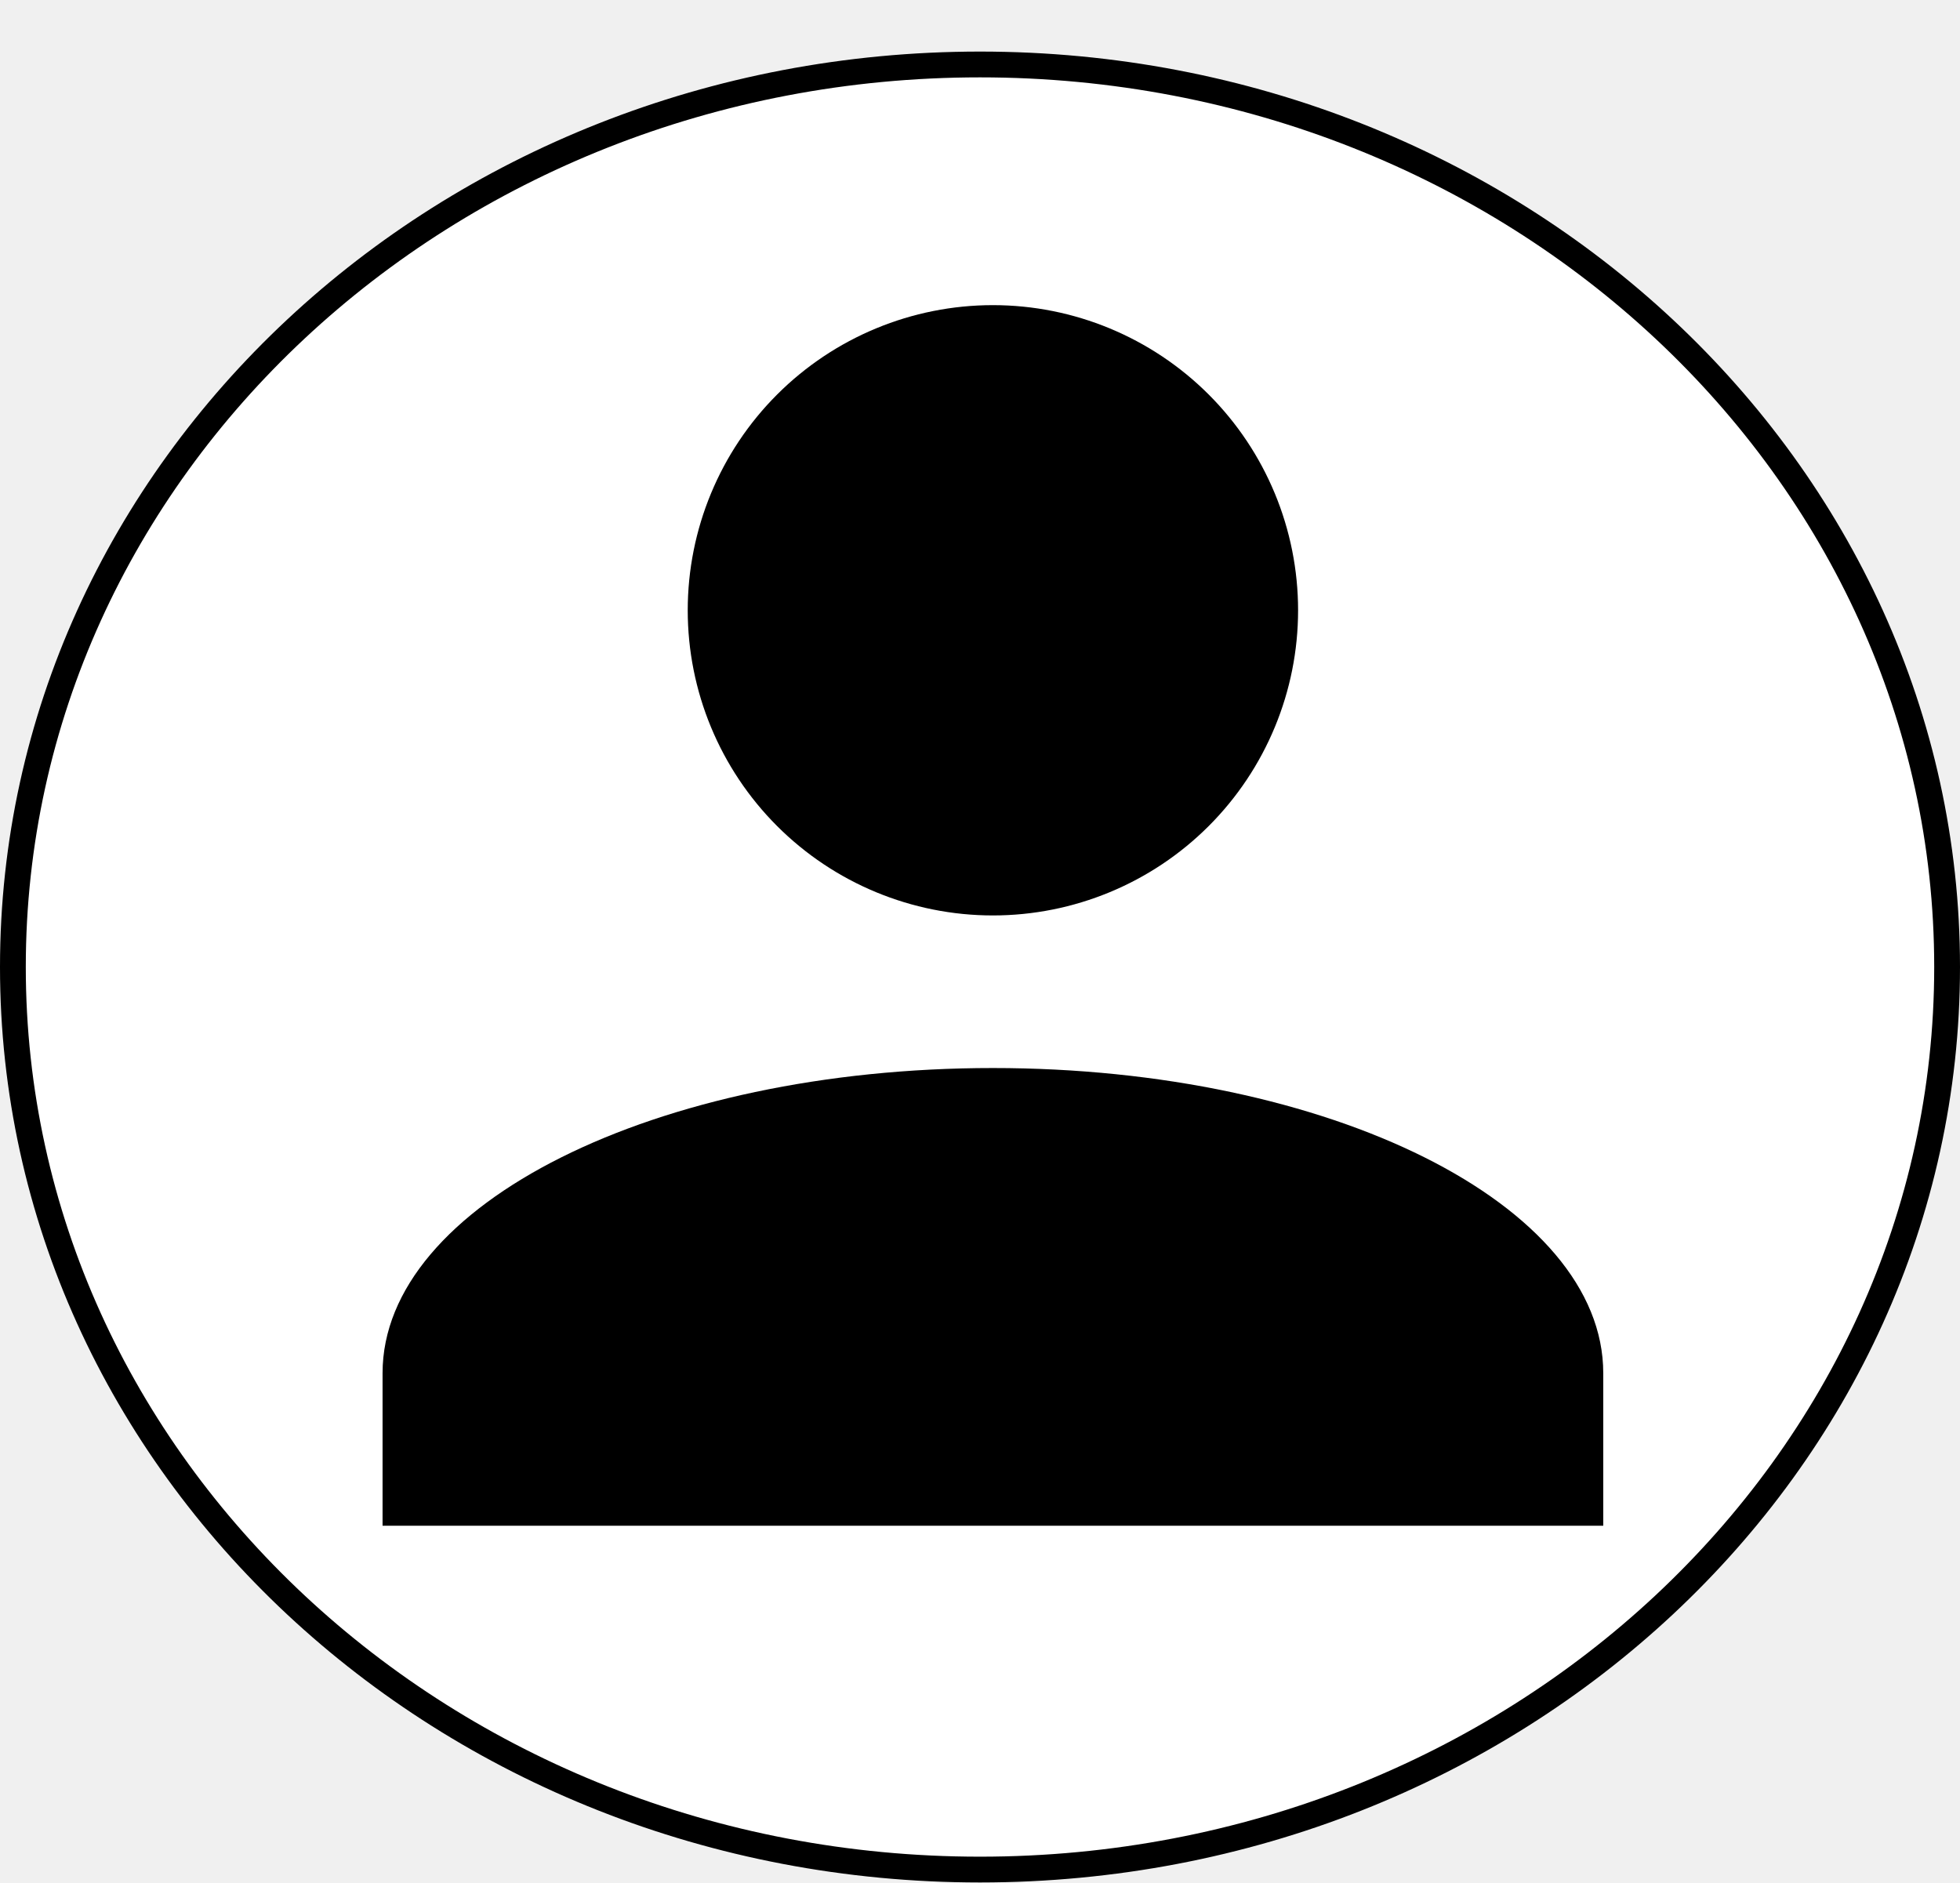
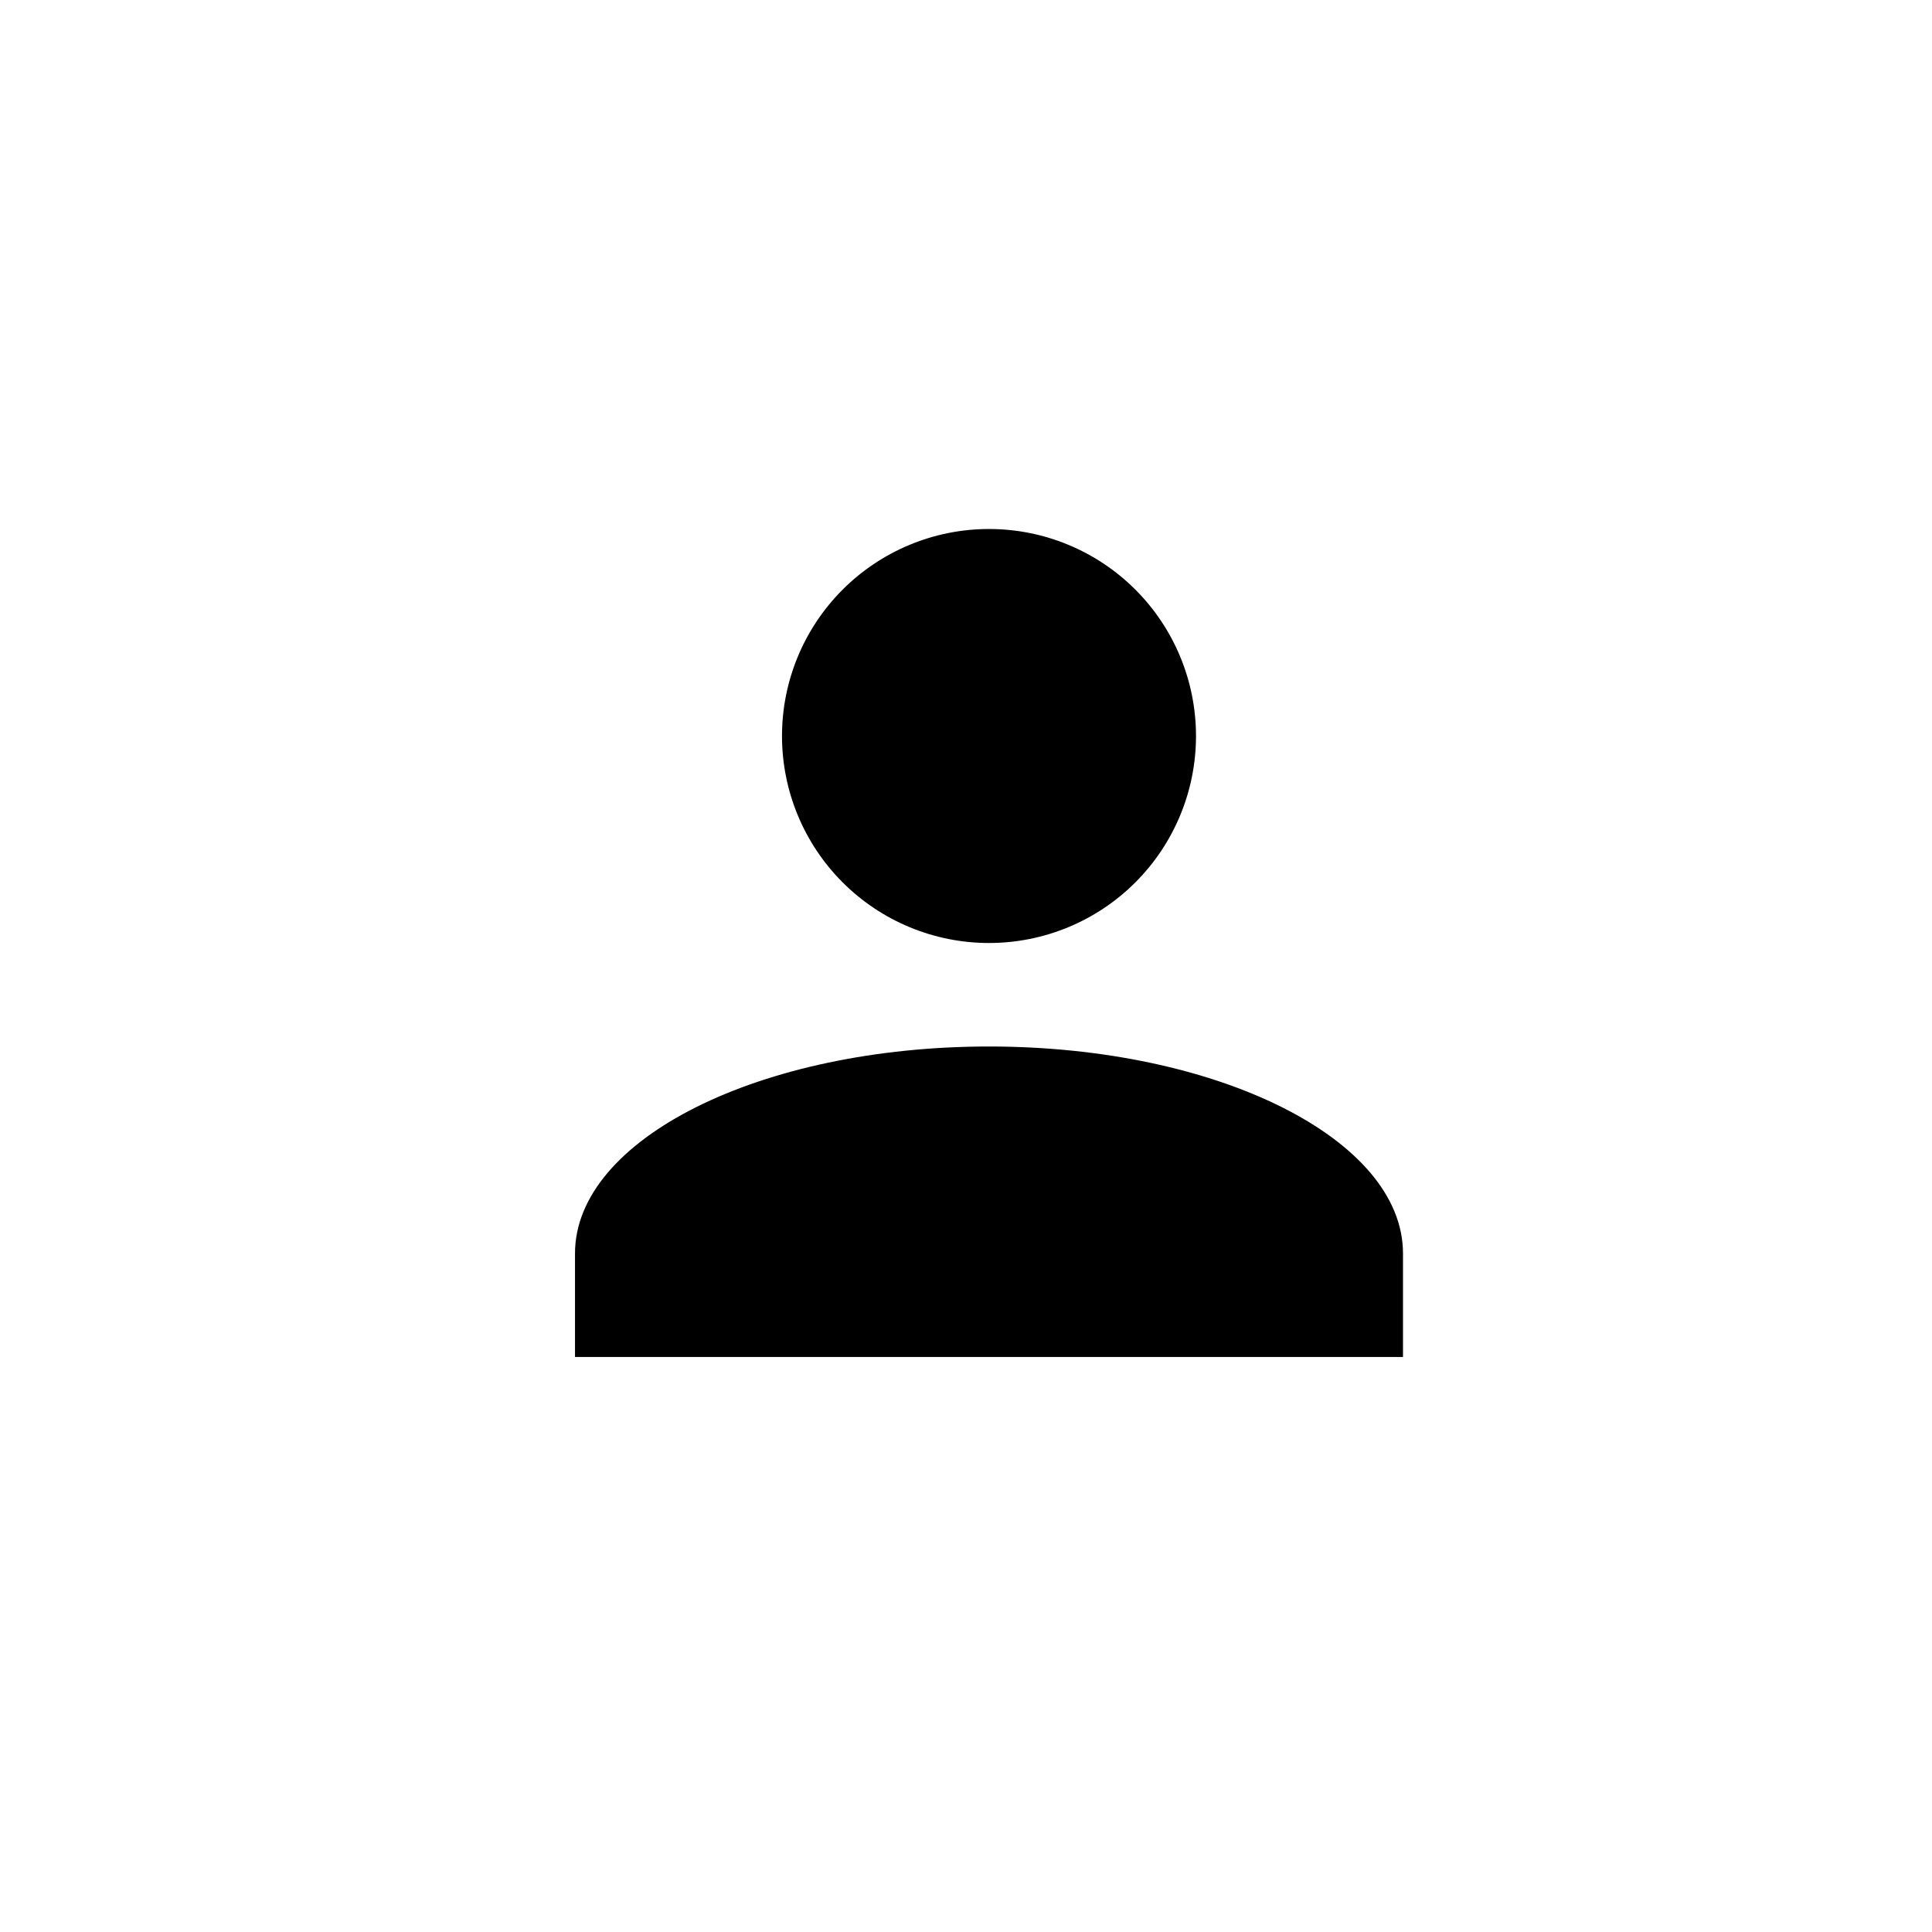
- <svg xmlns="http://www.w3.org/2000/svg" width="76" height="73" viewBox="0 0 76 73" fill="none">
-   <path d="M75.5 37.5C75.5 56.798 58.743 72.5 38 72.5C17.257 72.5 0.5 56.798 0.5 37.5C0.5 18.201 17.257 2.5 38 2.5C58.743 2.5 75.5 18.201 75.5 37.5Z" fill="white" stroke="black" />
-   <path d="M38.5 11.833C41.639 11.833 44.648 13.08 46.868 15.299C49.087 17.518 50.334 20.528 50.334 23.667C50.334 26.805 49.087 29.815 46.868 32.034C44.648 34.253 41.639 35.5 38.5 35.5C35.362 35.5 32.352 34.253 30.133 32.034C27.914 29.815 26.667 26.805 26.667 23.667C26.667 20.528 27.914 17.518 30.133 15.299C32.352 13.08 35.362 11.833 38.5 11.833ZM38.5 41.417C51.576 41.417 62.167 46.712 62.167 53.25V59.167H14.834V53.25C14.834 46.712 25.424 41.417 38.5 41.417Z" fill="black" />
+ <svg xmlns="http://www.w3.org/2000/svg" width="84" height="84" viewBox="0 0 84 84" fill="none">
+   <rect width="84" height="84" fill="white" />
+   <path d="M43 23C45.387 23 47.676 23.948 49.364 25.636C51.052 27.324 52 29.613 52 32C52 34.387 51.052 36.676 49.364 38.364C47.676 40.052 45.387 41 43 41C40.613 41 38.324 40.052 36.636 38.364C34.948 36.676 34 34.387 34 32C34 29.613 34.948 27.324 36.636 25.636C38.324 23.948 40.613 23 43 23ZM43 45.5C52.945 45.5 61 49.528 61 54.5V59H25V54.5C25 49.528 33.055 45.5 43 45.5Z" fill="black" />
</svg>
